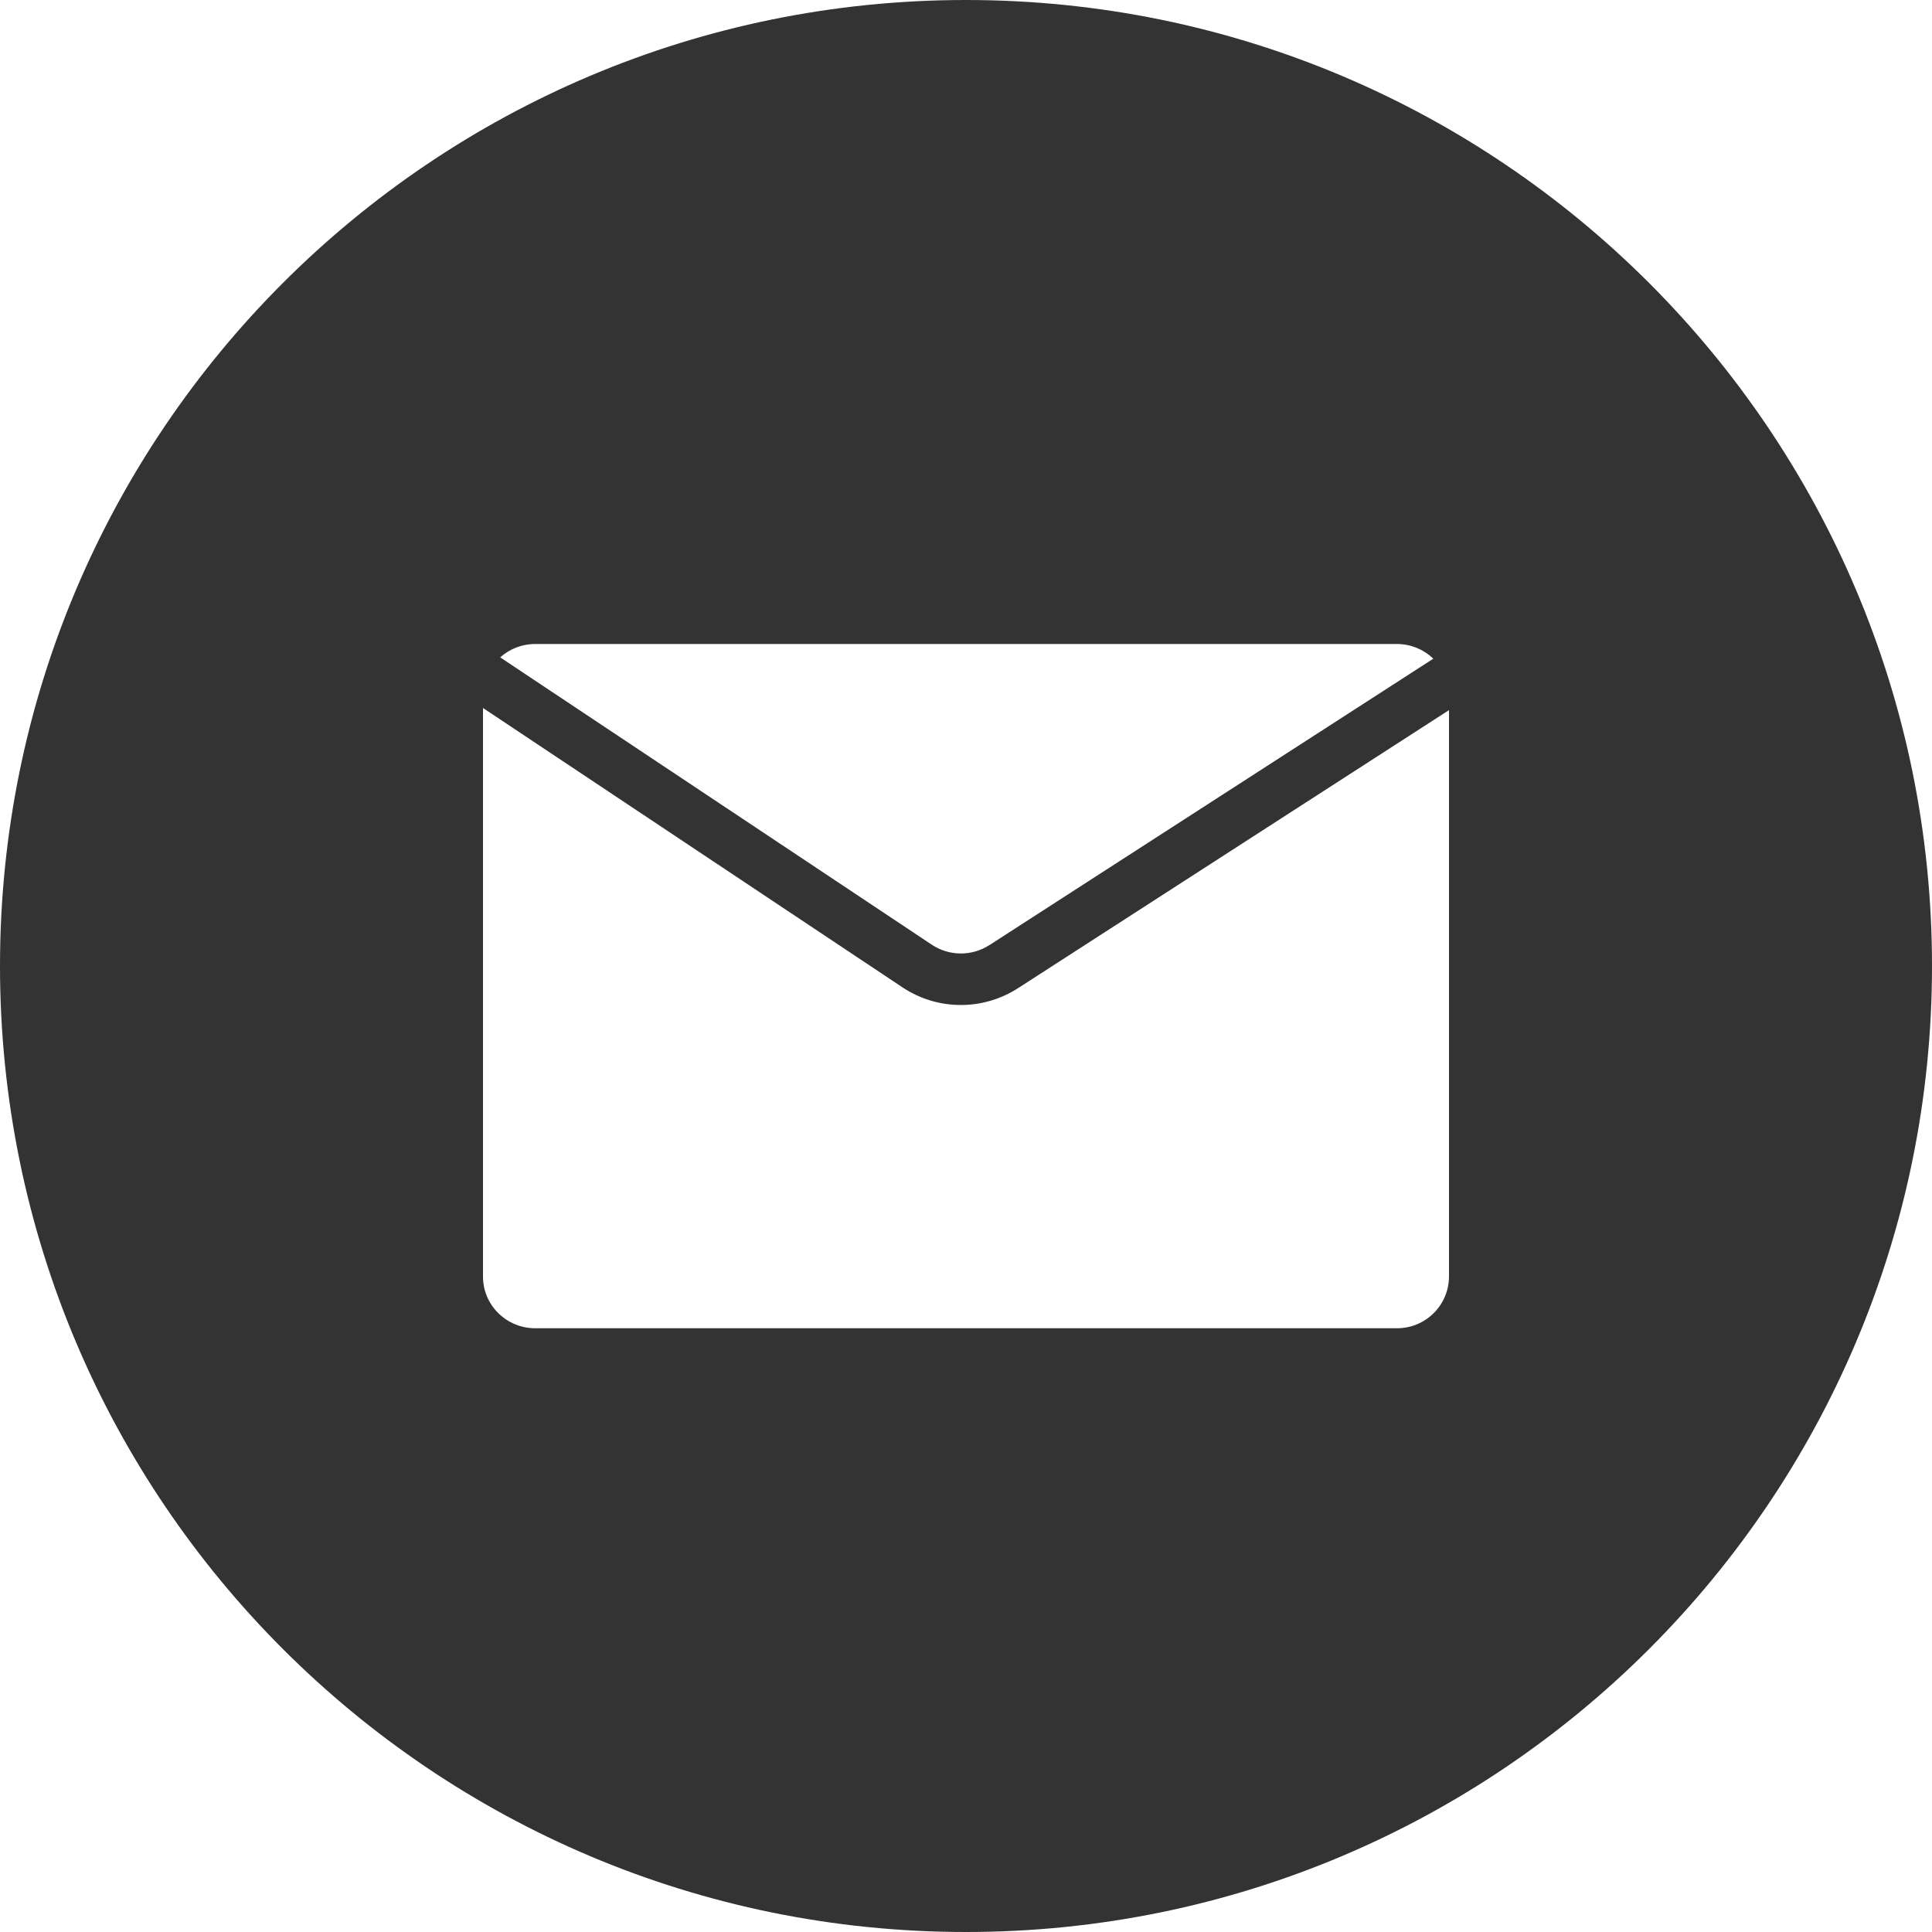
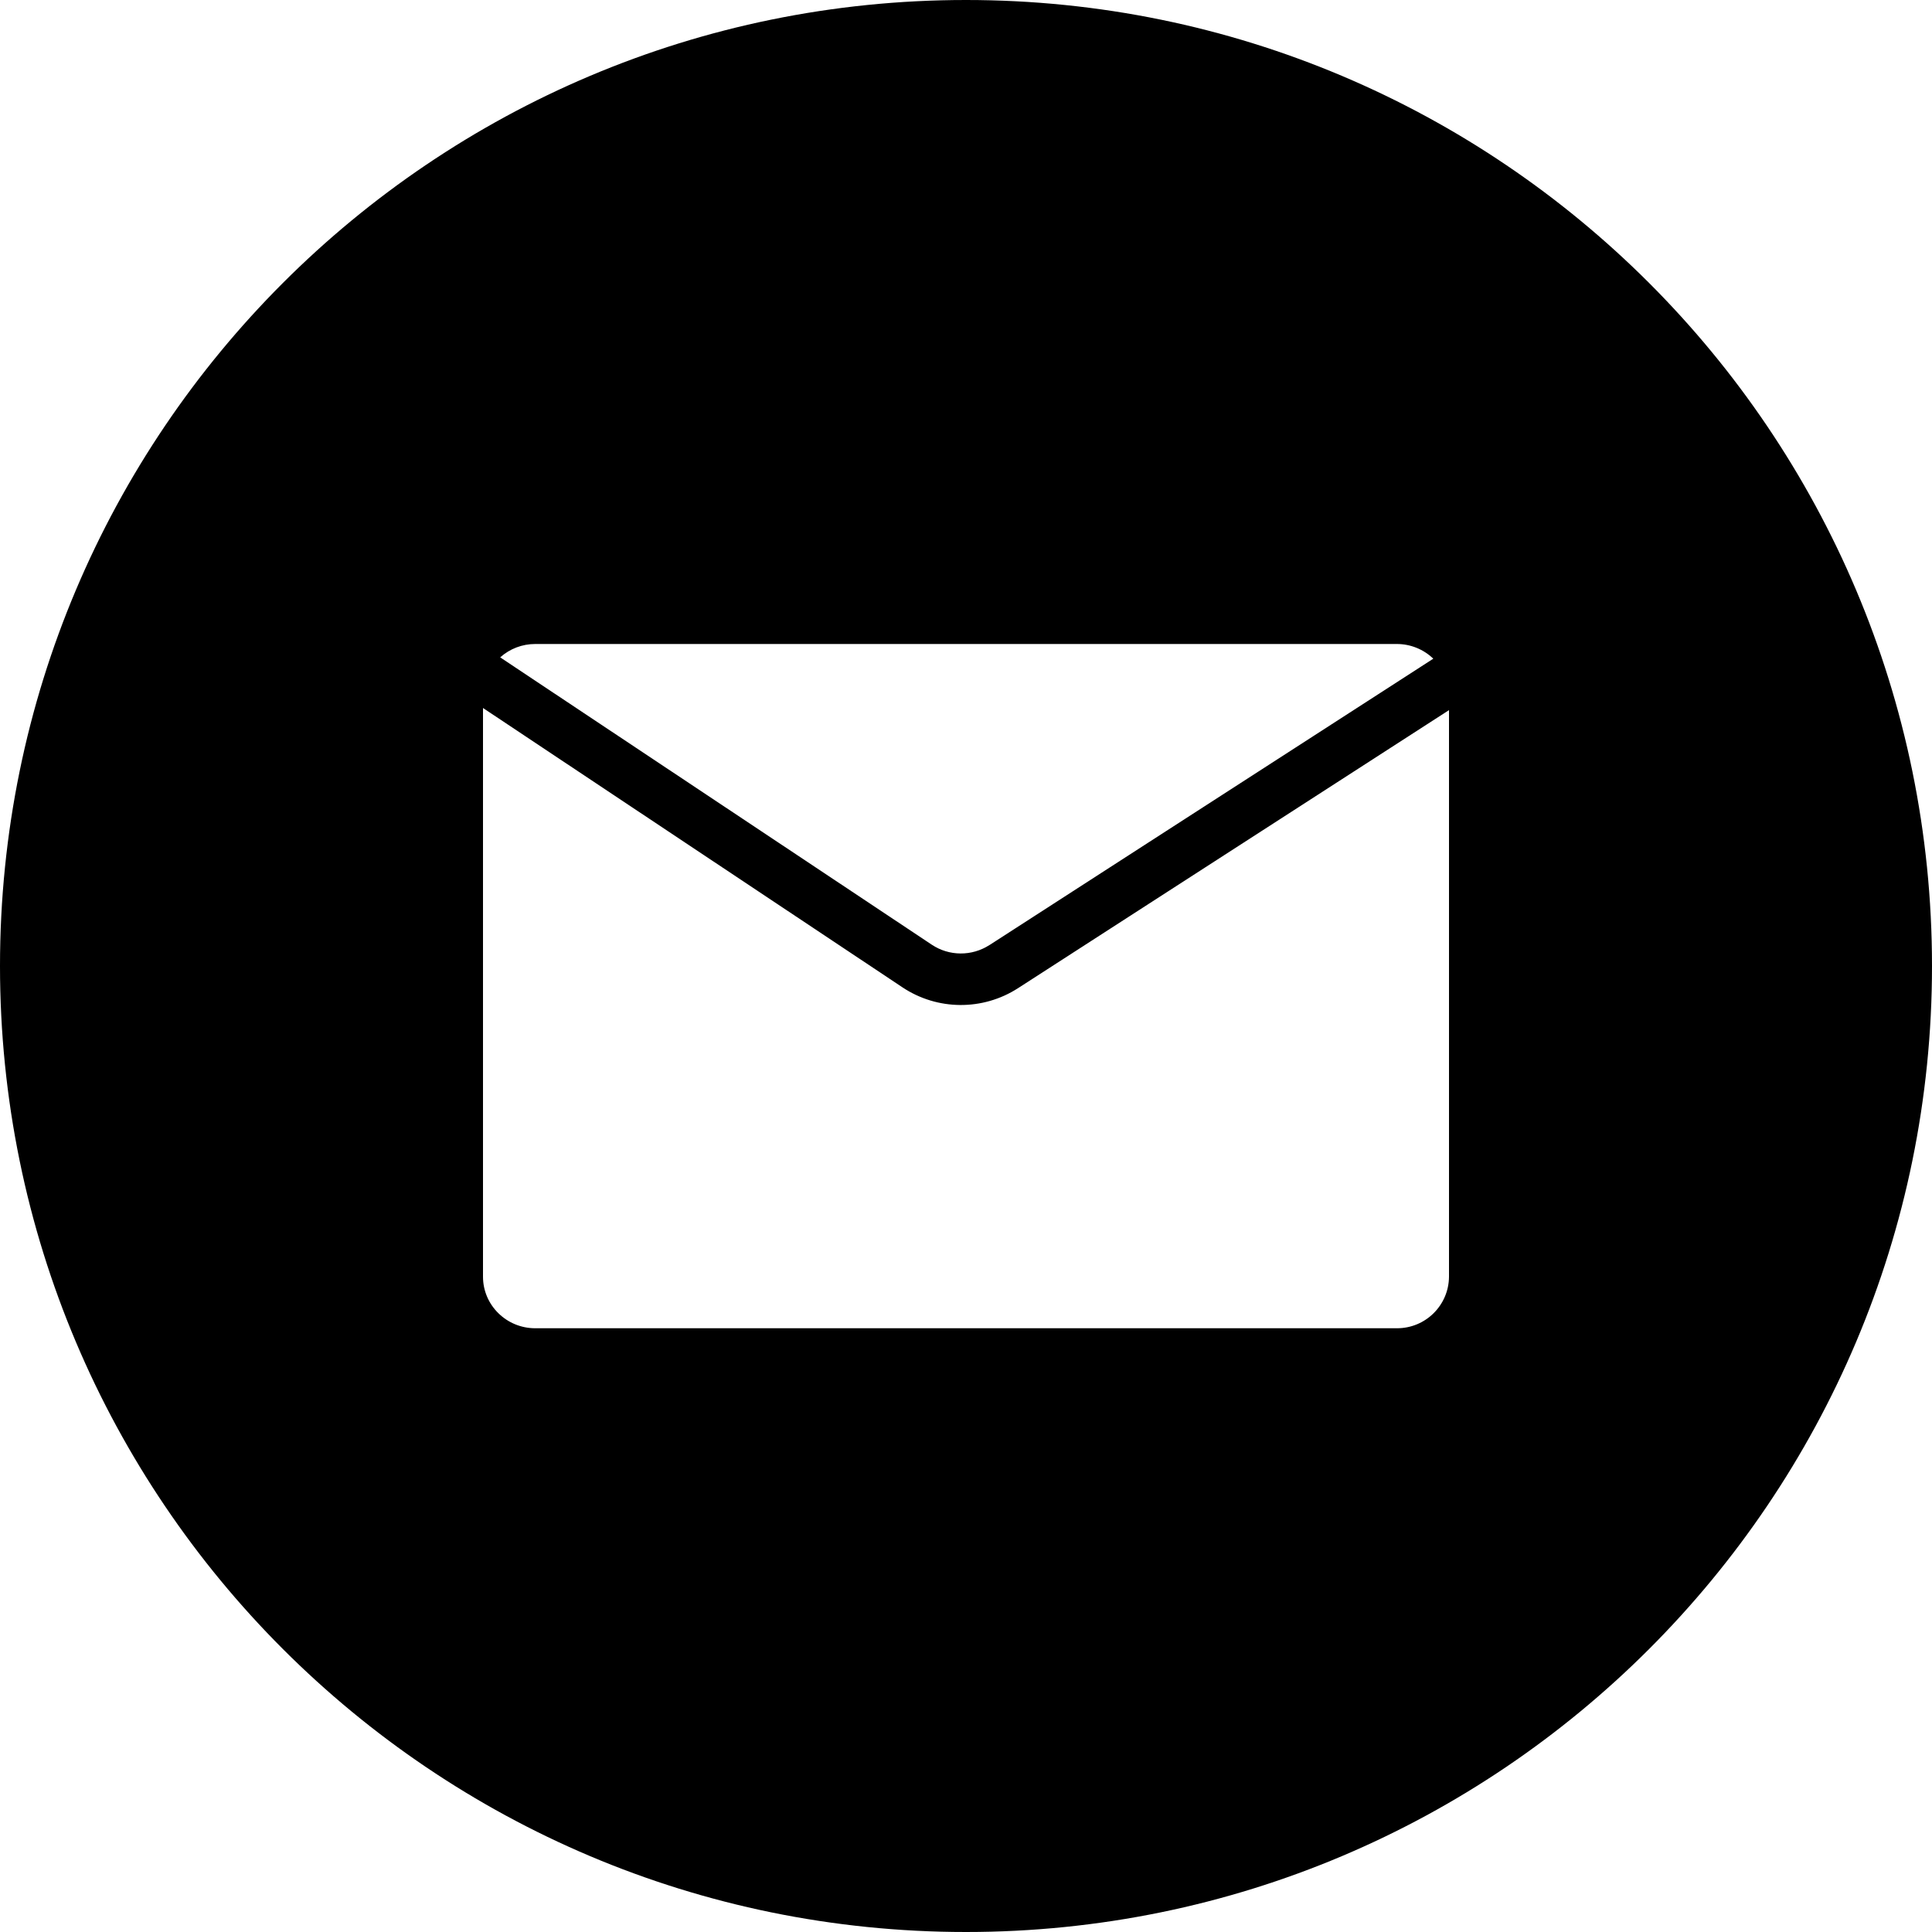
- <svg xmlns="http://www.w3.org/2000/svg" width="48" height="48" viewBox="0 0 48 48">
-   <path fill="#333" fill-rule="evenodd" d="M24 48C10.745 48 0 37.255 0 24S10.745 0 24 0s24 10.745 24 24-10.745 24-24 24zM12 31.72c0 .706.582 1.28 1.297 1.28h21.406A1.29 1.29 0 0 0 36 31.72V17.643L25.294 24.55a2.62 2.62 0 0 1-2.873-.02L12 17.59v14.13zm12.583-8.24l11.027-7.115a1.303 1.303 0 0 0-.907-.365H13.297c-.335 0-.64.126-.87.332l10.72 7.137c.434.29.998.293 1.436.01z" />
+ <svg xmlns="http://www.w3.org/2000/svg" width="48" height="48">
+   <path fill-rule="evenodd" d="M24 48C10.745 48 0 37.255 0 24S10.745 0 24 0s24 10.745 24 24-10.745 24-24 24zM12 31.72c0 .706.582 1.28 1.297 1.28h21.406A1.29 1.29 0 0 0 36 31.72V17.643L25.294 24.55a2.62 2.62 0 0 1-2.873-.02L12 17.59v14.13zm12.583-8.24l11.027-7.115a1.303 1.303 0 0 0-.907-.365H13.297a1.3 1.3 0 0 0-.87.332l10.72 7.137c.434.29.998.293 1.436.01z" />
</svg>
